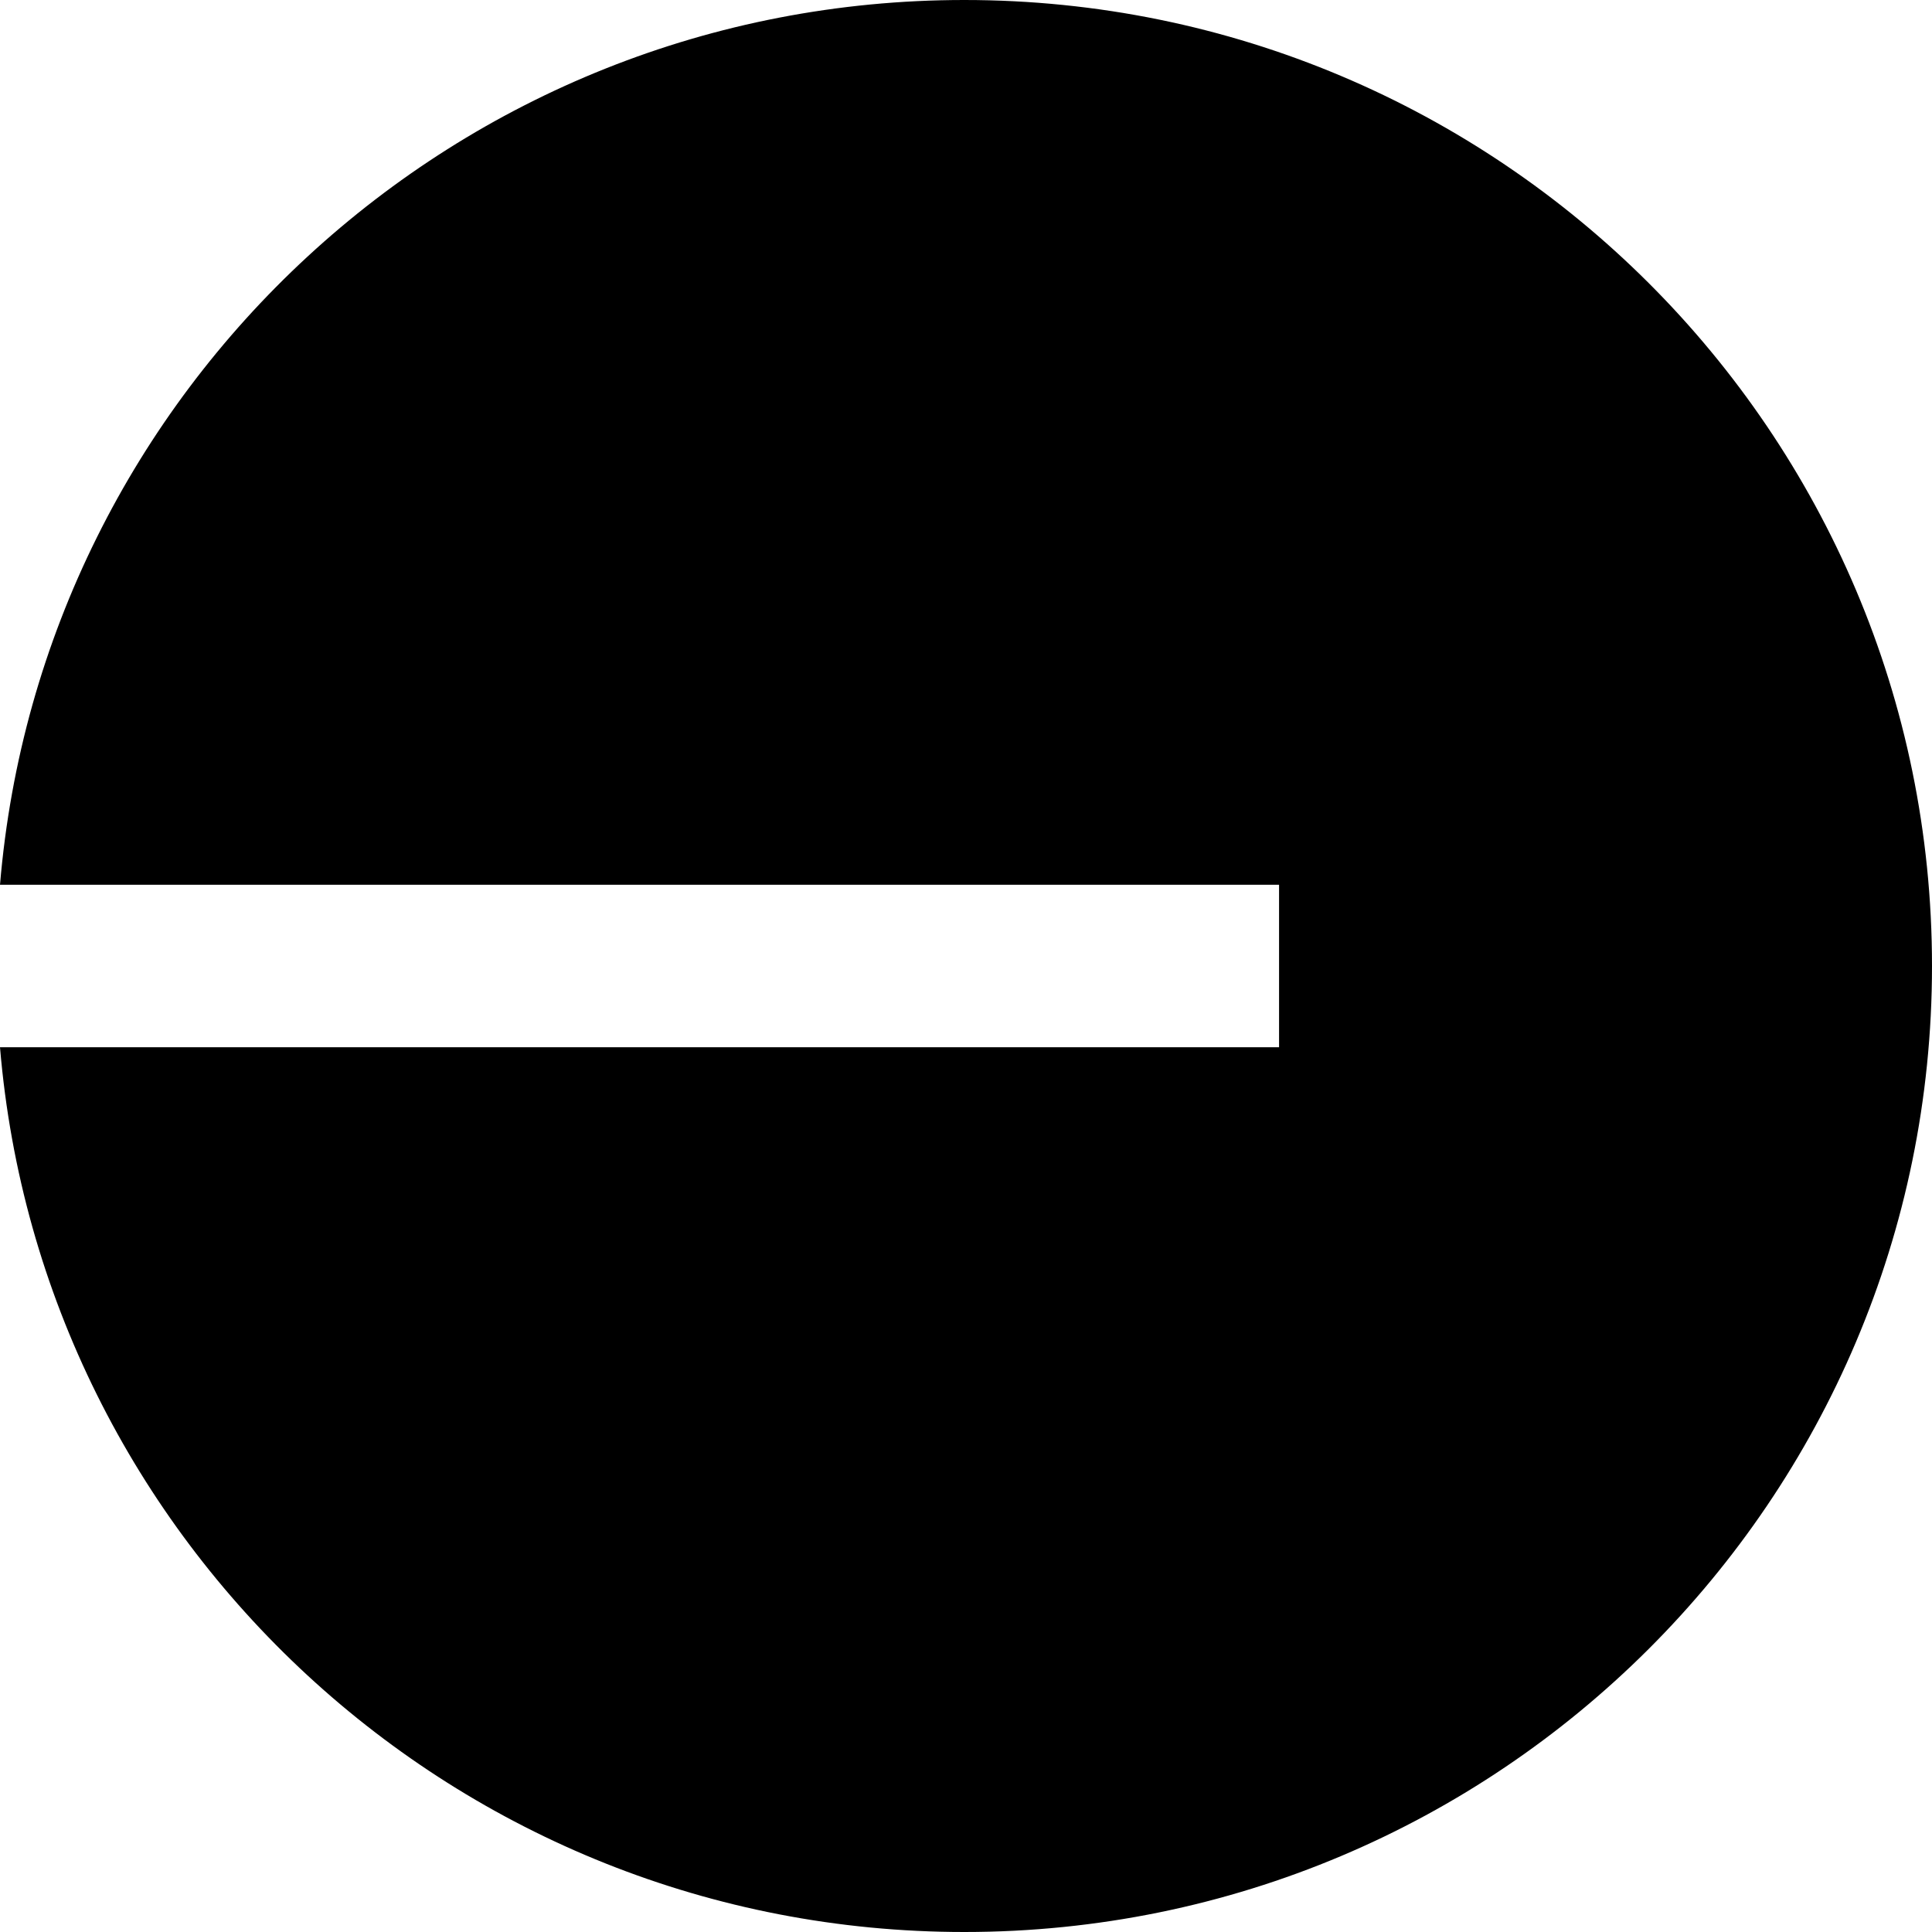
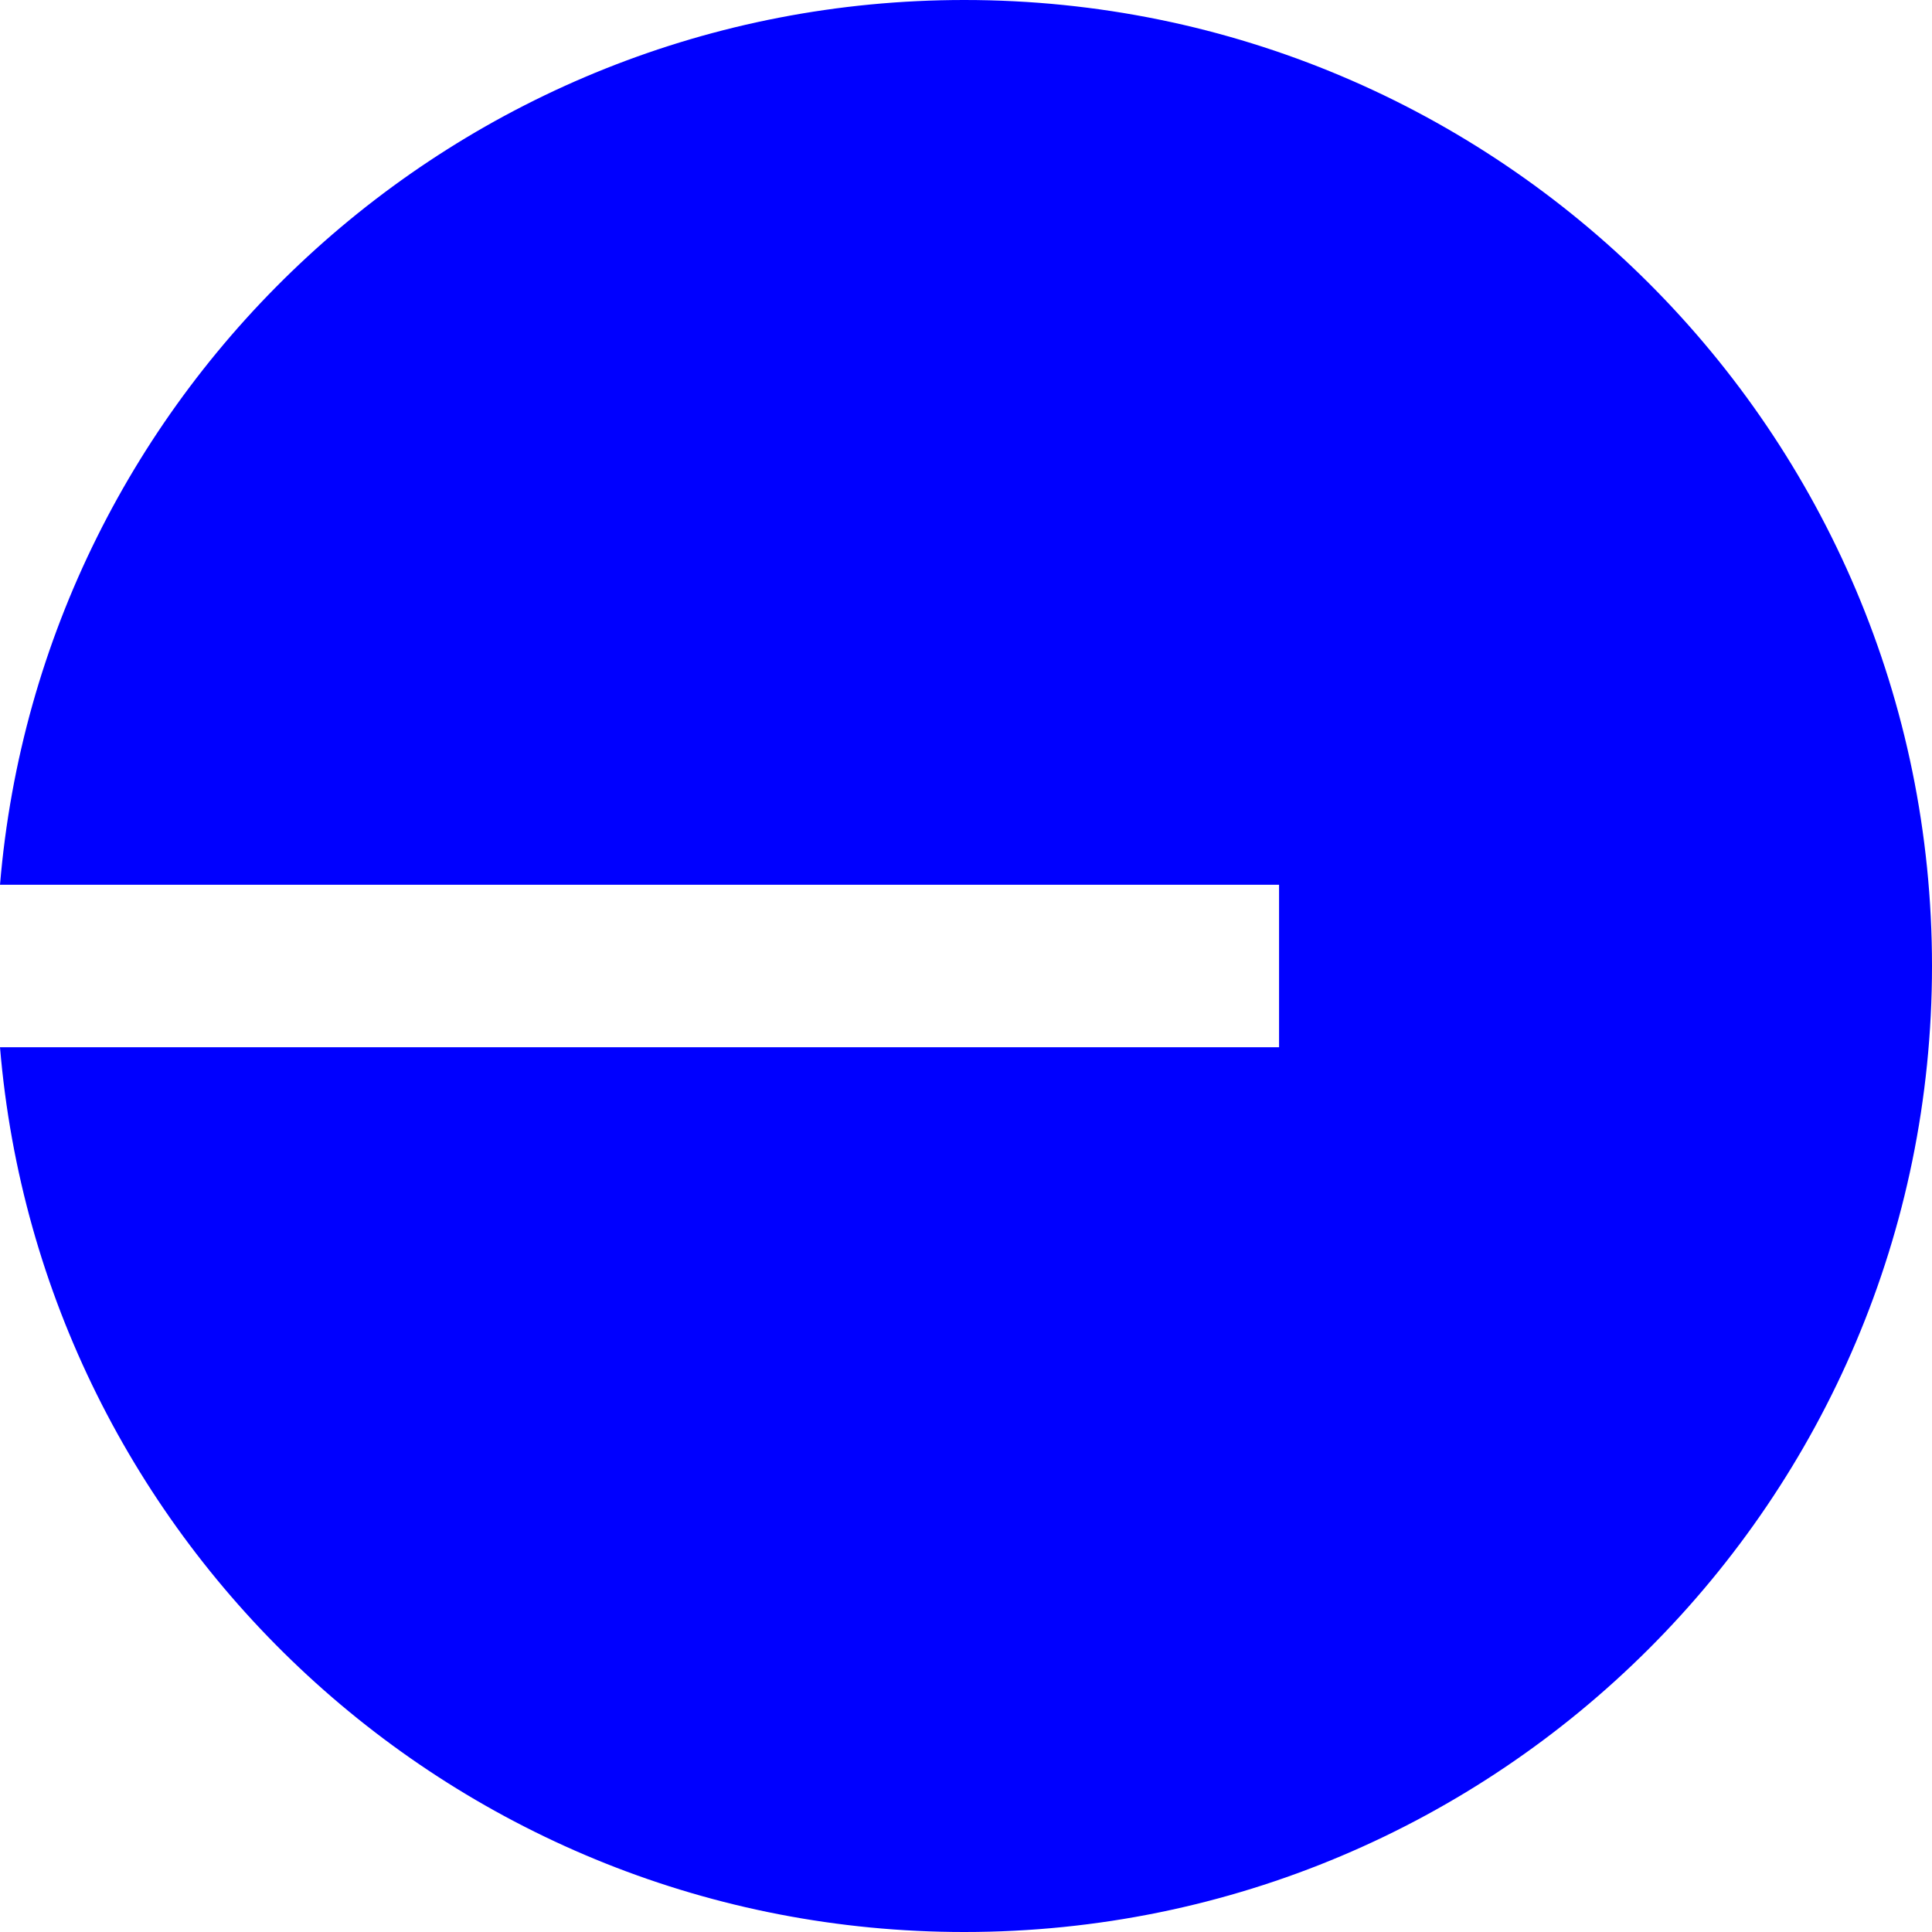
<svg xmlns="http://www.w3.org/2000/svg" version="1.1" id="Layer_1" x="0px" y="0px" viewBox="0 0 2500 2500" style="enable-background:new 0 0 2500 2500;" xml:space="preserve">
  <g id="Layer_x0020_1">
-     <path d="M1247.8,2500c691.6,0,1252.2-559.6,1252.2-1250C2500,559.6,1939.4,0,1247.8,0C591.7,0,53.5,503.8,0,1144.9h1655.1v210.2H0   C53.5,1996.2,591.7,2500,1247.8,2500z" />
+     <path d="M1247.8,2500c691.6,0,1252.2-559.6,1252.2-1250C2500,559.6,1939.4,0,1247.8,0C591.7,0,53.5,503.8,0,1144.9h1655.1v210.2H0 C53.5,1996.2,591.7,2500,1247.8,2500z" fill="blue" />
  </g>
</svg>
